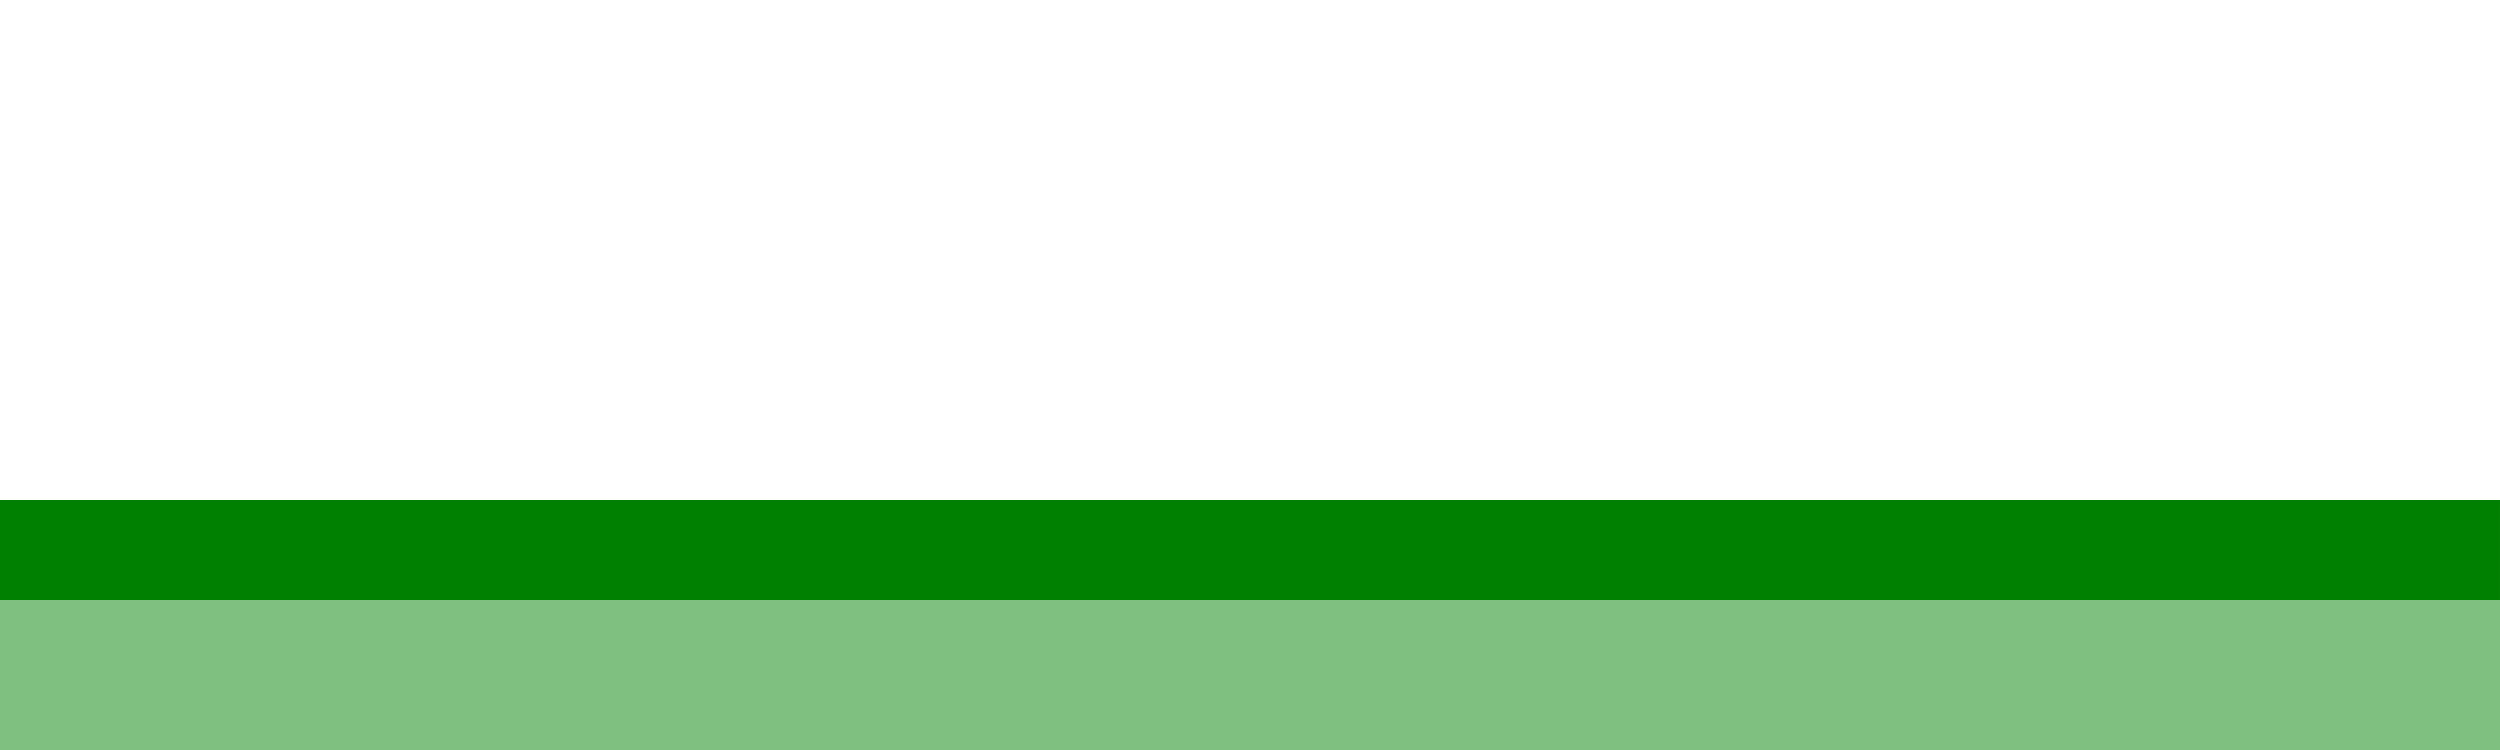
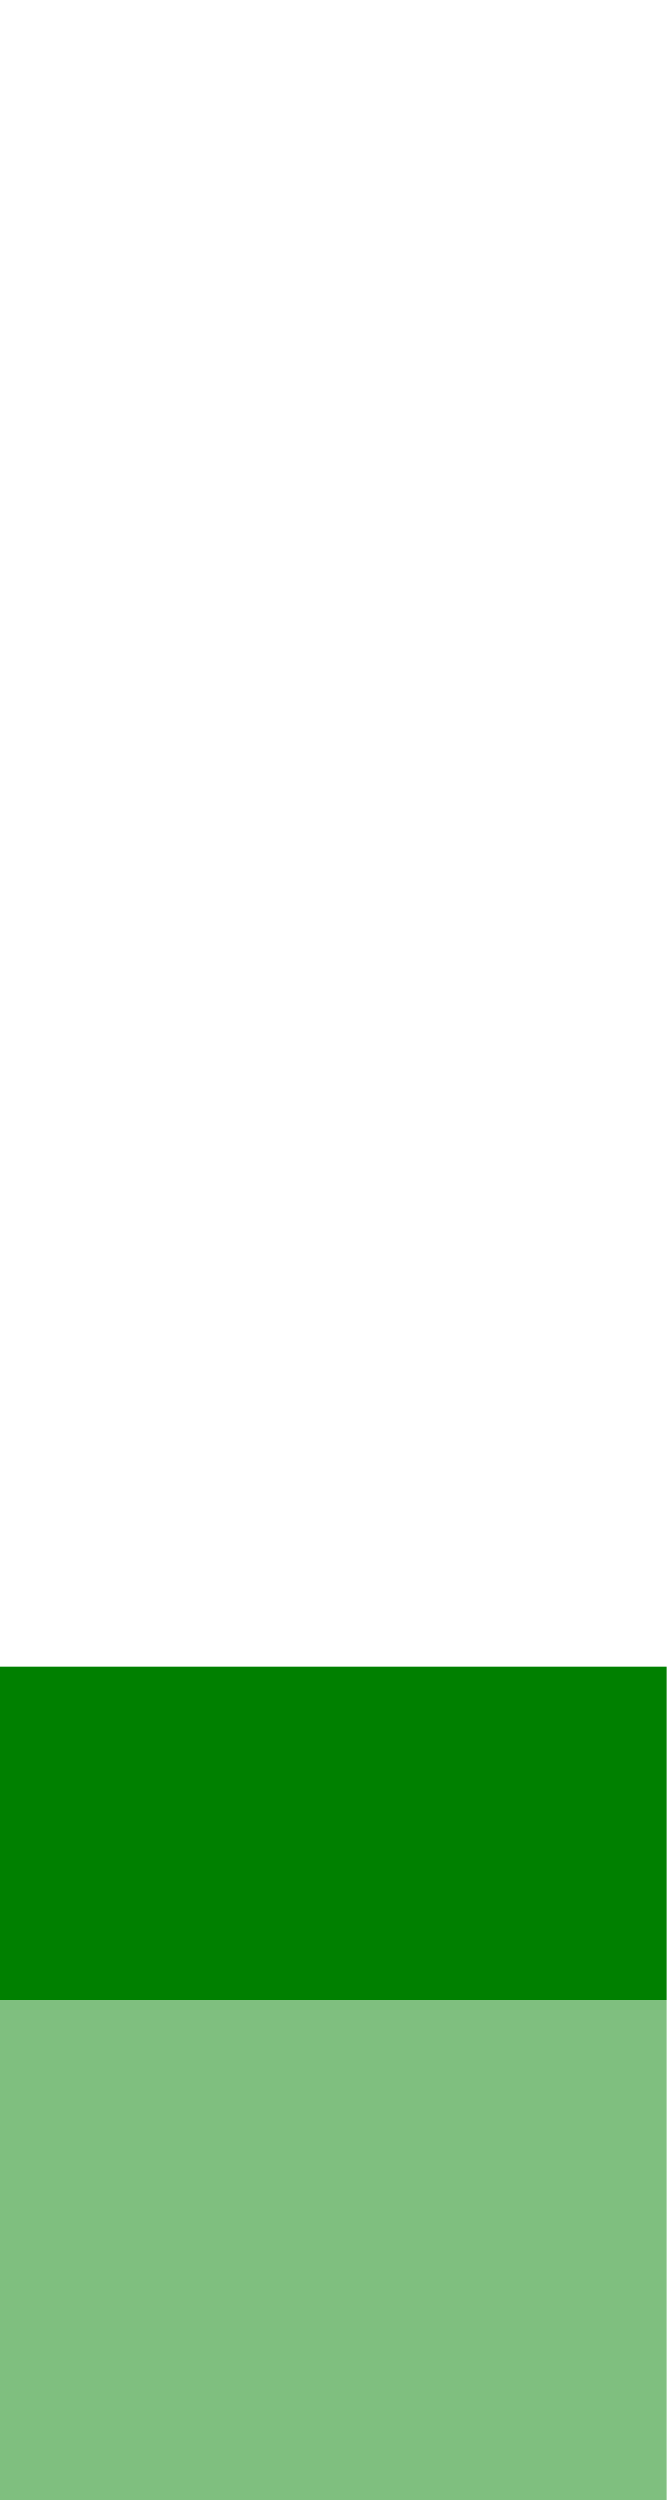
- <svg xmlns="http://www.w3.org/2000/svg" width="100mm" height="30mm" viewBox="0 0 100 30" version="1.1" id="svg7697" xml:space="preserve">
+ <svg xmlns="http://www.w3.org/2000/svg" width="8mm" height="30mm" viewBox="0 0 8 30" version="1.1" id="svg7697" xml:space="preserve">
  <defs id="defs7694" />
  <g id="layer1" transform="translate(-95.29142,-73.16986)">
-     <rect style="display:inline;fill:#008000;fill-opacity:1;stroke-width:0;paint-order:markers stroke fill;opacity:0.5" id="rect7713" width="100" height="6.016" x="95.291" y="97.17" />
-     <rect style="fill:#008000;fill-opacity:1;stroke-width:0;paint-order:markers stroke fill" id="rect11292" width="100" height="4" x="95.291" y="93.17" />
+     <rect style="display:inline;opacity:0.5;fill:#008000;fill-opacity:1;stroke-width:0;paint-order:markers stroke fill" id="rect7713" width="8" height="6.016" x="95.291" y="97.17" />
+     <rect style="fill:#008000;fill-opacity:1;stroke-width:0;paint-order:markers stroke fill" id="rect11292" width="8" height="4" x="95.291" y="93.17" />
  </g>
</svg>
